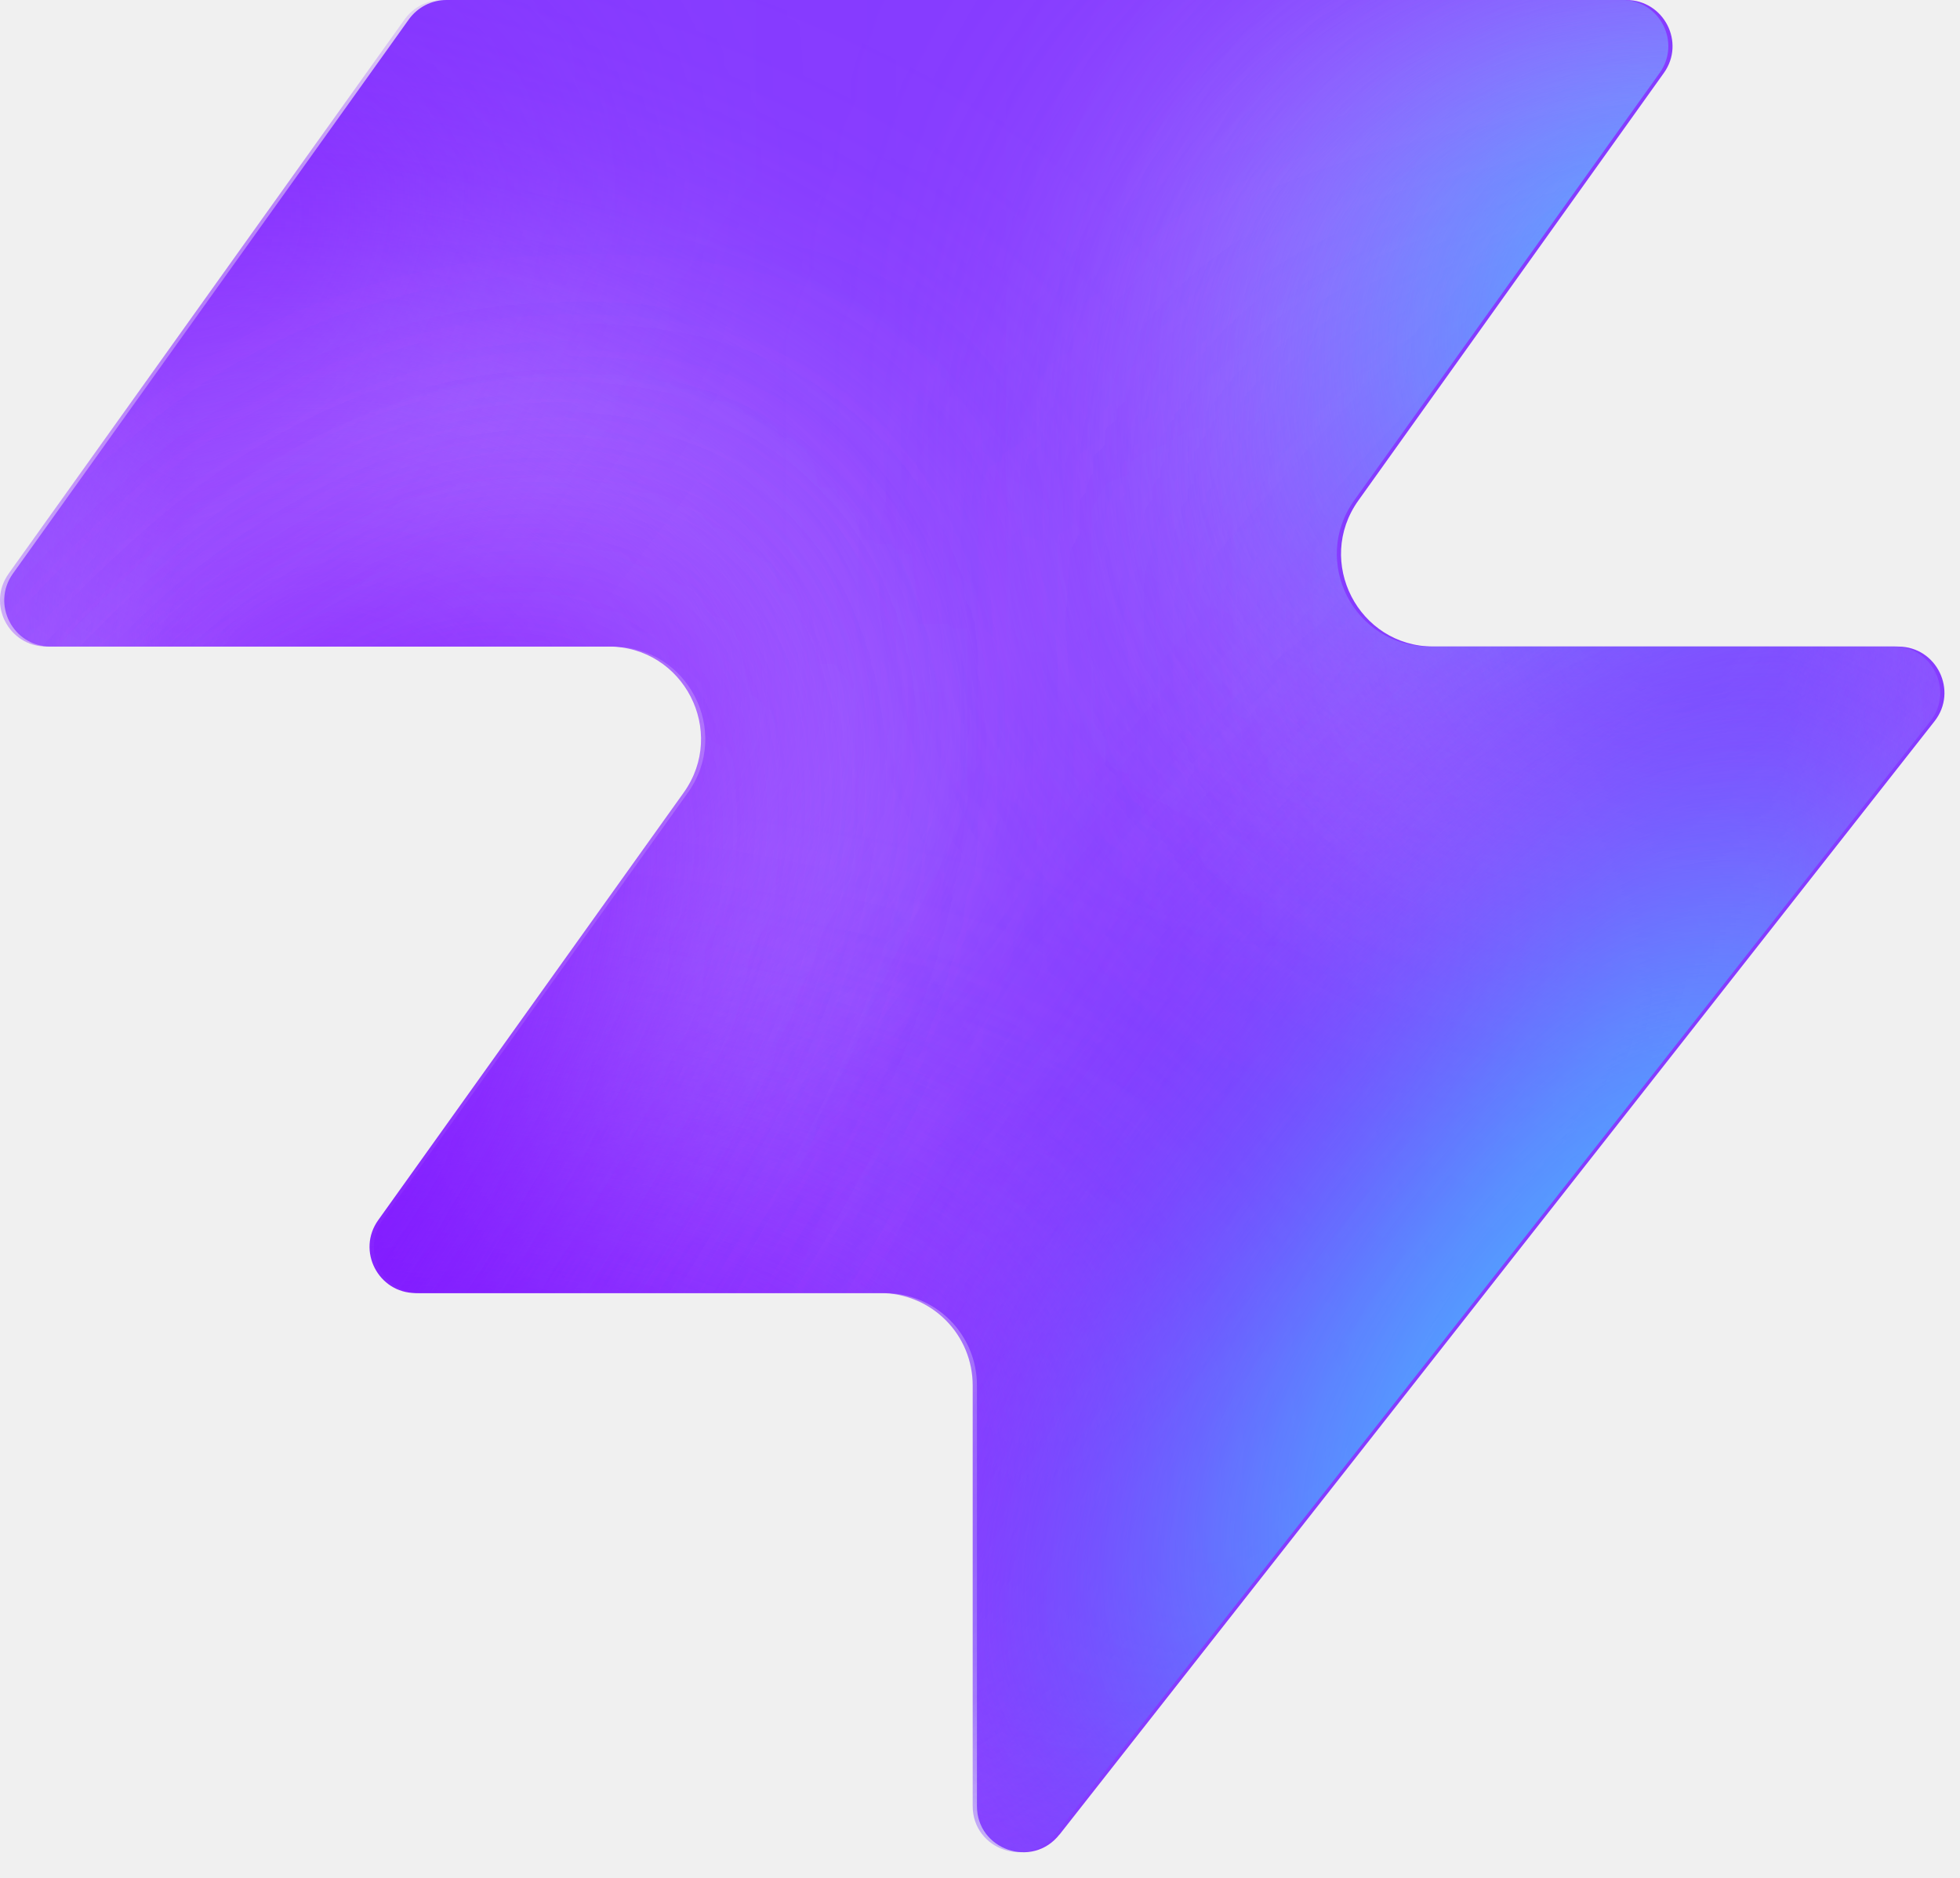
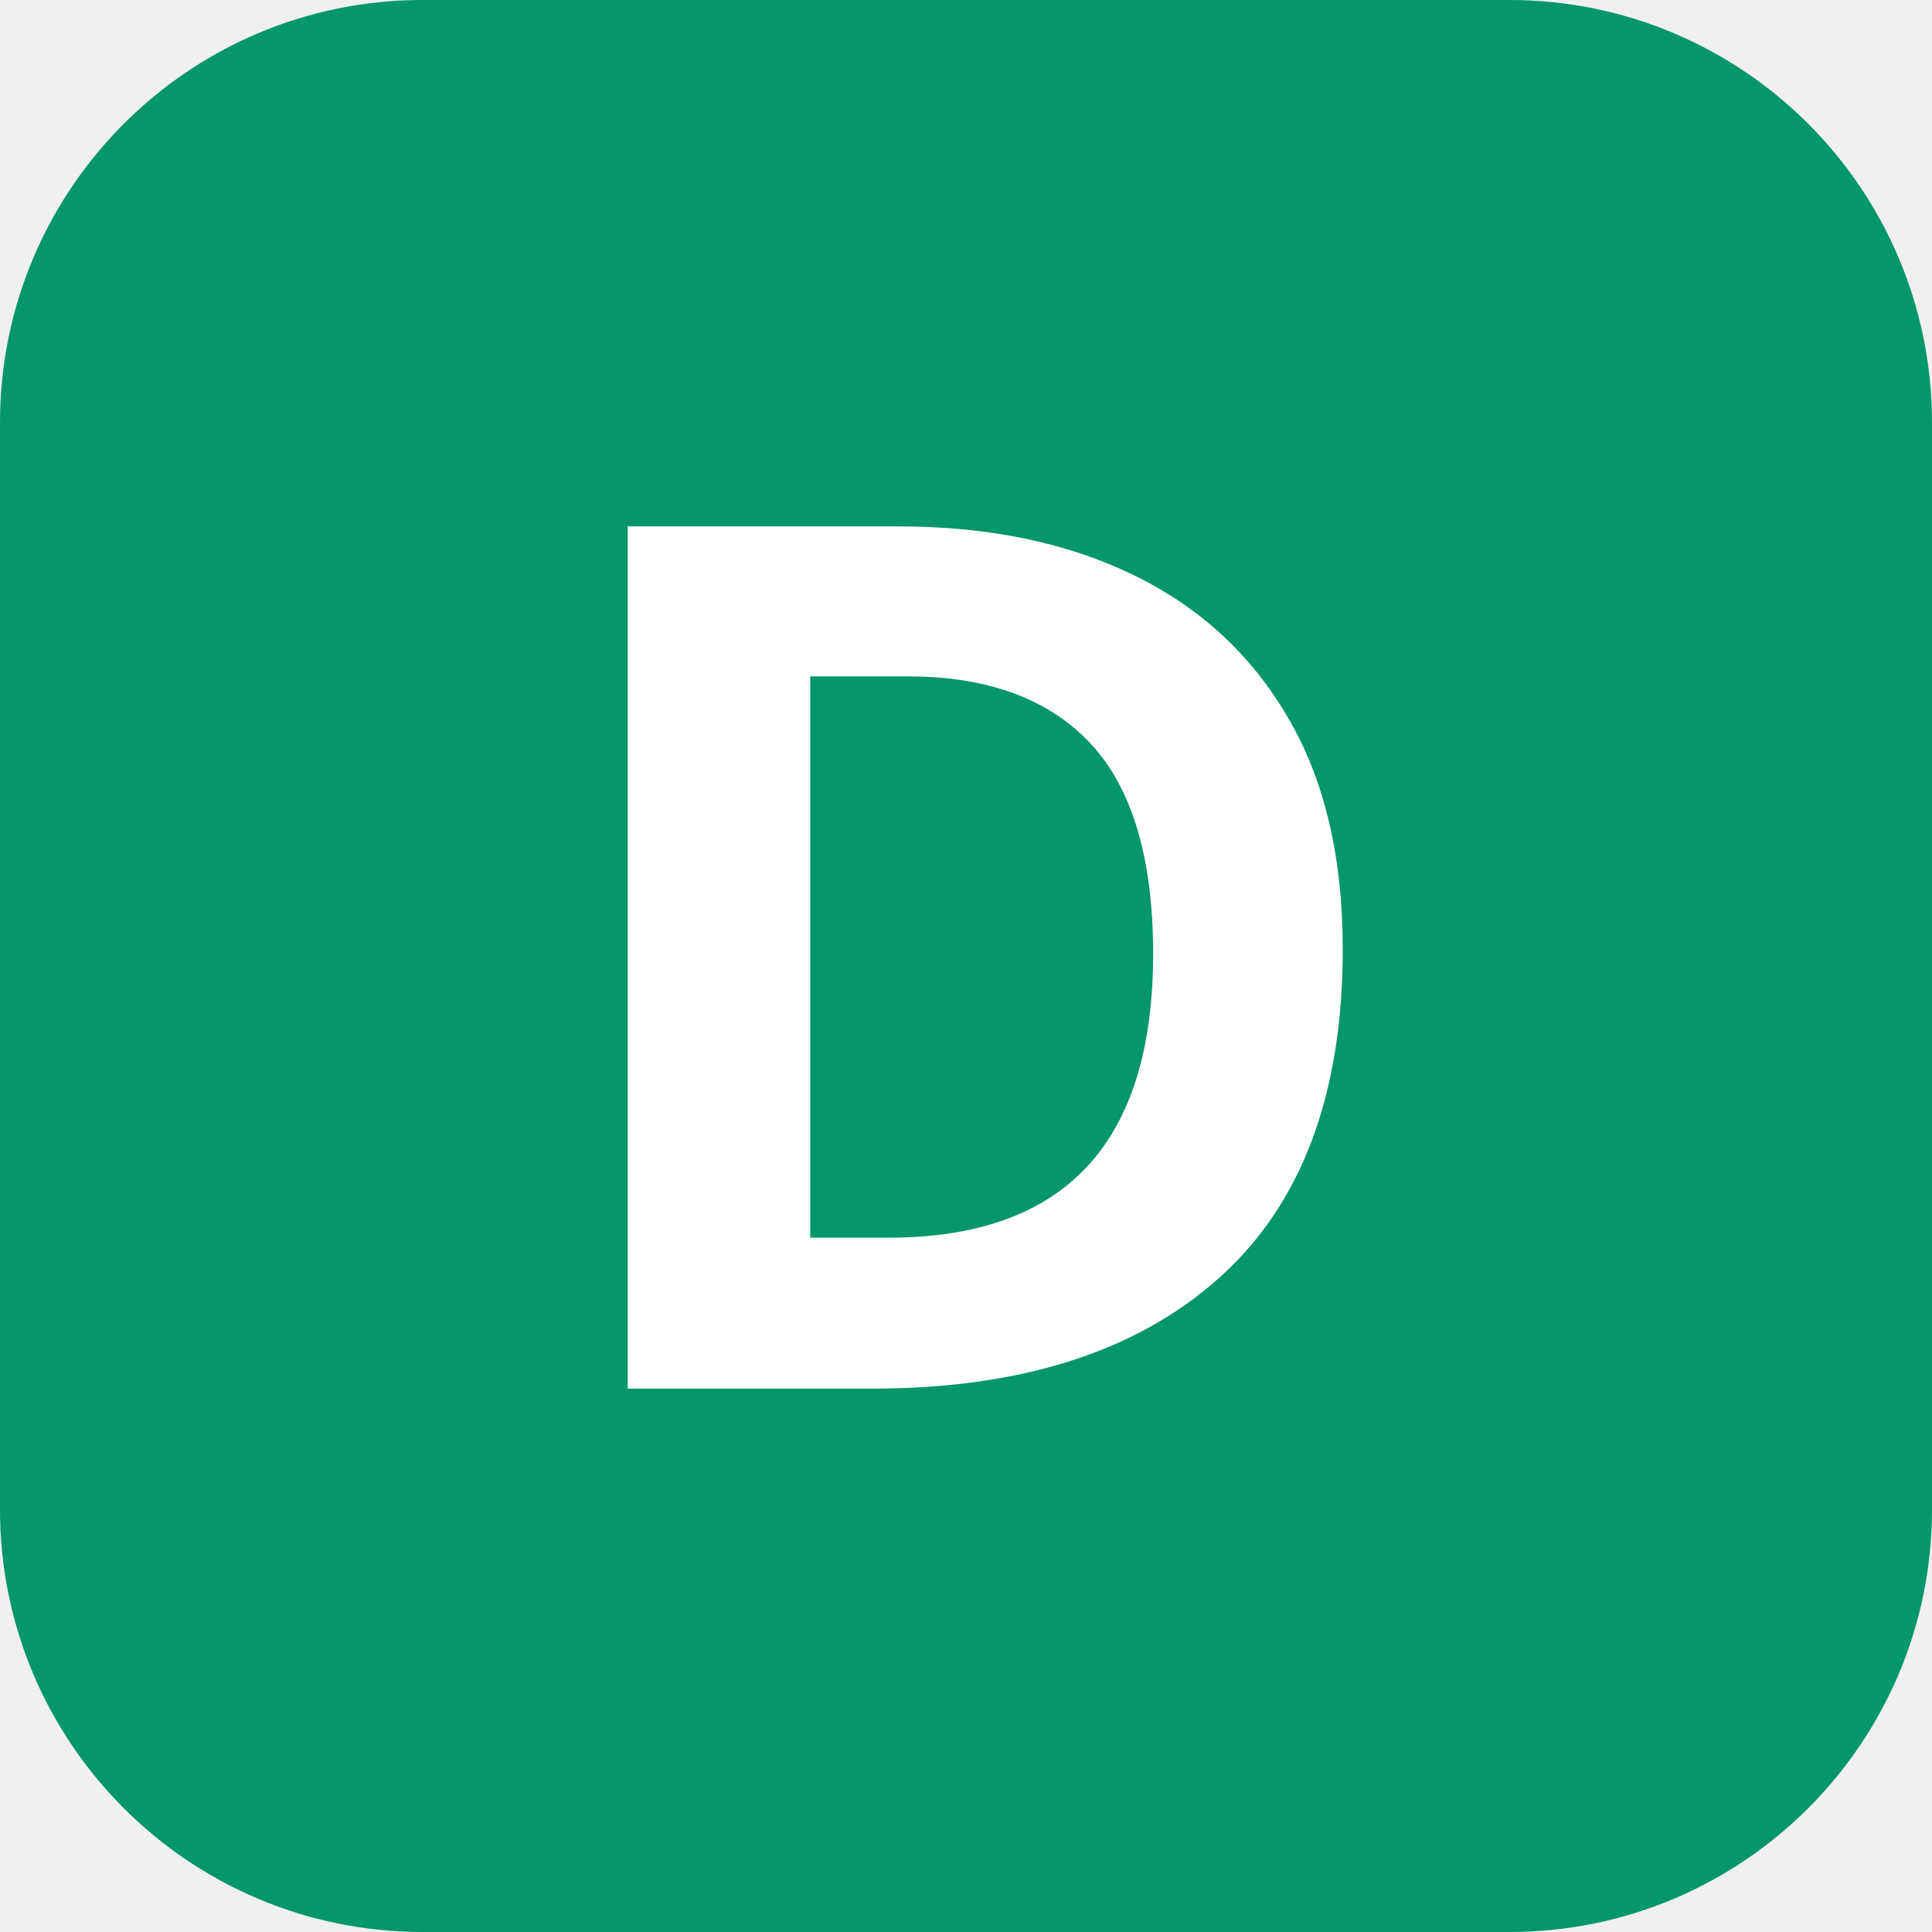
- <svg xmlns="http://www.w3.org/2000/svg" width="48" height="46" fill="none" viewBox="0 0 48 46">
-   <path fill="#863bff" d="M25.946 44.938c-.664.845-2.021.375-2.021-.698V33.937a2.26 2.26 0 0 0-2.262-2.262H10.287c-.92 0-1.456-1.04-.92-1.788l7.48-10.471c1.07-1.497 0-3.578-1.842-3.578H1.237c-.92 0-1.456-1.04-.92-1.788L10.013.474c.214-.297.556-.474.92-.474h28.894c.92 0 1.456 1.04.92 1.788l-7.48 10.471c-1.07 1.498 0 3.579 1.842 3.579h11.377c.943 0 1.473 1.088.89 1.83L25.947 44.94z" style="fill:#863bff;fill:color(display-p3 .525 .23 1);fill-opacity:1" />
-   <mask id="a" width="48" height="46" x="0" y="0" maskUnits="userSpaceOnUse" style="mask-type:alpha">
-     <path fill="#000" d="M25.842 44.938c-.664.844-2.021.375-2.021-.698V33.937a2.26 2.26 0 0 0-2.262-2.262H10.183c-.92 0-1.456-1.04-.92-1.788l7.48-10.471c1.07-1.498 0-3.579-1.842-3.579H1.133c-.92 0-1.456-1.04-.92-1.787L9.91.473c.214-.297.556-.474.92-.474h28.894c.92 0 1.456 1.04.92 1.788l-7.48 10.471c-1.07 1.498 0 3.578 1.842 3.578h11.377c.943 0 1.473 1.088.89 1.832L25.843 44.94z" style="fill:#000;fill-opacity:1" />
-   </mask>
-   <g mask="url(#a)">
-     <g filter="url(#b)">
-       <ellipse cx="5.508" cy="14.704" fill="#ede6ff" rx="5.508" ry="14.704" style="fill:#ede6ff;fill:color(display-p3 .927 .903 1);fill-opacity:1" transform="matrix(.00324 1 1 -.00324 -4.47 31.516)" />
-     </g>
-     <g filter="url(#c)">
-       <ellipse cx="10.399" cy="29.851" fill="#ede6ff" rx="10.399" ry="29.851" style="fill:#ede6ff;fill:color(display-p3 .927 .903 1);fill-opacity:1" transform="matrix(.00324 1 1 -.00324 -39.328 7.883)" />
-     </g>
-     <g filter="url(#d)">
-       <ellipse cx="5.508" cy="30.487" fill="#7e14ff" rx="5.508" ry="30.487" style="fill:#7e14ff;fill:color(display-p3 .492 .077 1);fill-opacity:1" transform="rotate(89.814 -25.913 -14.639)scale(1 -1)" />
-     </g>
-     <g filter="url(#e)">
-       <ellipse cx="5.508" cy="30.599" fill="#7e14ff" rx="5.508" ry="30.599" style="fill:#7e14ff;fill:color(display-p3 .492 .077 1);fill-opacity:1" transform="rotate(89.814 -32.644 -3.334)scale(1 -1)" />
-     </g>
-     <g filter="url(#f)">
-       <ellipse cx="5.508" cy="30.599" fill="#7e14ff" rx="5.508" ry="30.599" style="fill:#7e14ff;fill:color(display-p3 .492 .077 1);fill-opacity:1" transform="matrix(.00324 1 1 -.00324 -34.34 30.47)" />
-     </g>
-     <g filter="url(#g)">
-       <ellipse cx="14.072" cy="22.078" fill="#ede6ff" rx="14.072" ry="22.078" style="fill:#ede6ff;fill:color(display-p3 .927 .903 1);fill-opacity:1" transform="rotate(93.35 24.506 48.493)scale(-1 1)" />
-     </g>
-     <g filter="url(#h)">
-       <ellipse cx="3.47" cy="21.501" fill="#7e14ff" rx="3.47" ry="21.501" style="fill:#7e14ff;fill:color(display-p3 .492 .077 1);fill-opacity:1" transform="rotate(89.009 28.708 47.59)scale(-1 1)" />
-     </g>
-     <g filter="url(#i)">
-       <ellipse cx="3.47" cy="21.501" fill="#7e14ff" rx="3.47" ry="21.501" style="fill:#7e14ff;fill:color(display-p3 .492 .077 1);fill-opacity:1" transform="rotate(89.009 28.708 47.59)scale(-1 1)" />
-     </g>
-     <g filter="url(#j)">
-       <ellipse cx=".387" cy="8.972" fill="#7e14ff" rx="4.407" ry="29.108" style="fill:#7e14ff;fill:color(display-p3 .492 .077 1);fill-opacity:1" transform="rotate(39.51 .387 8.972)" />
-     </g>
-     <g filter="url(#k)">
-       <ellipse cx="47.523" cy="-6.092" fill="#7e14ff" rx="4.407" ry="29.108" style="fill:#7e14ff;fill:color(display-p3 .492 .077 1);fill-opacity:1" transform="rotate(37.892 47.523 -6.092)" />
-     </g>
-     <g filter="url(#l)">
-       <ellipse cx="41.412" cy="6.333" fill="#47bfff" rx="5.971" ry="9.665" style="fill:#47bfff;fill:color(display-p3 .28 .748 1);fill-opacity:1" transform="rotate(37.892 41.412 6.333)" />
-     </g>
-     <g filter="url(#m)">
-       <ellipse cx="-1.879" cy="38.332" fill="#7e14ff" rx="4.407" ry="29.108" style="fill:#7e14ff;fill:color(display-p3 .492 .077 1);fill-opacity:1" transform="rotate(37.892 -1.88 38.332)" />
-     </g>
-     <g filter="url(#n)">
-       <ellipse cx="-1.879" cy="38.332" fill="#7e14ff" rx="4.407" ry="29.108" style="fill:#7e14ff;fill:color(display-p3 .492 .077 1);fill-opacity:1" transform="rotate(37.892 -1.88 38.332)" />
-     </g>
-     <g filter="url(#o)">
-       <ellipse cx="35.651" cy="29.907" fill="#7e14ff" rx="4.407" ry="29.108" style="fill:#7e14ff;fill:color(display-p3 .492 .077 1);fill-opacity:1" transform="rotate(37.892 35.651 29.907)" />
-     </g>
-     <g filter="url(#p)">
-       <ellipse cx="38.418" cy="32.4" fill="#47bfff" rx="5.971" ry="15.297" style="fill:#47bfff;fill:color(display-p3 .28 .748 1);fill-opacity:1" transform="rotate(37.892 38.418 32.4)" />
-     </g>
-   </g>
-   <defs>
-     <filter id="b" width="60.045" height="41.654" x="-19.77" y="16.149" color-interpolation-filters="sRGB" filterUnits="userSpaceOnUse">
-       <feFlood flood-opacity="0" result="BackgroundImageFix" />
-       <feBlend in="SourceGraphic" in2="BackgroundImageFix" result="shape" />
-       <feGaussianBlur result="effect1_foregroundBlur_2002_17158" stdDeviation="7.659" />
-     </filter>
-     <filter id="c" width="90.34" height="51.437" x="-54.613" y="-7.533" color-interpolation-filters="sRGB" filterUnits="userSpaceOnUse">
-       <feFlood flood-opacity="0" result="BackgroundImageFix" />
-       <feBlend in="SourceGraphic" in2="BackgroundImageFix" result="shape" />
-       <feGaussianBlur result="effect1_foregroundBlur_2002_17158" stdDeviation="7.659" />
-     </filter>
-     <filter id="d" width="79.355" height="29.4" x="-49.64" y="2.03" color-interpolation-filters="sRGB" filterUnits="userSpaceOnUse">
-       <feFlood flood-opacity="0" result="BackgroundImageFix" />
-       <feBlend in="SourceGraphic" in2="BackgroundImageFix" result="shape" />
-       <feGaussianBlur result="effect1_foregroundBlur_2002_17158" stdDeviation="4.596" />
-     </filter>
-     <filter id="e" width="79.579" height="29.4" x="-45.045" y="20.029" color-interpolation-filters="sRGB" filterUnits="userSpaceOnUse">
-       <feFlood flood-opacity="0" result="BackgroundImageFix" />
-       <feBlend in="SourceGraphic" in2="BackgroundImageFix" result="shape" />
-       <feGaussianBlur result="effect1_foregroundBlur_2002_17158" stdDeviation="4.596" />
-     </filter>
-     <filter id="f" width="79.579" height="29.4" x="-43.513" y="21.178" color-interpolation-filters="sRGB" filterUnits="userSpaceOnUse">
-       <feFlood flood-opacity="0" result="BackgroundImageFix" />
-       <feBlend in="SourceGraphic" in2="BackgroundImageFix" result="shape" />
-       <feGaussianBlur result="effect1_foregroundBlur_2002_17158" stdDeviation="4.596" />
-     </filter>
-     <filter id="g" width="74.749" height="58.852" x="15.756" y="-17.901" color-interpolation-filters="sRGB" filterUnits="userSpaceOnUse">
-       <feFlood flood-opacity="0" result="BackgroundImageFix" />
-       <feBlend in="SourceGraphic" in2="BackgroundImageFix" result="shape" />
-       <feGaussianBlur result="effect1_foregroundBlur_2002_17158" stdDeviation="7.659" />
-     </filter>
-     <filter id="h" width="61.377" height="25.362" x="23.548" y="2.284" color-interpolation-filters="sRGB" filterUnits="userSpaceOnUse">
-       <feFlood flood-opacity="0" result="BackgroundImageFix" />
-       <feBlend in="SourceGraphic" in2="BackgroundImageFix" result="shape" />
-       <feGaussianBlur result="effect1_foregroundBlur_2002_17158" stdDeviation="4.596" />
-     </filter>
-     <filter id="i" width="61.377" height="25.362" x="23.548" y="2.284" color-interpolation-filters="sRGB" filterUnits="userSpaceOnUse">
-       <feFlood flood-opacity="0" result="BackgroundImageFix" />
-       <feBlend in="SourceGraphic" in2="BackgroundImageFix" result="shape" />
-       <feGaussianBlur result="effect1_foregroundBlur_2002_17158" stdDeviation="4.596" />
-     </filter>
-     <filter id="j" width="56.045" height="63.649" x="-27.636" y="-22.853" color-interpolation-filters="sRGB" filterUnits="userSpaceOnUse">
-       <feFlood flood-opacity="0" result="BackgroundImageFix" />
-       <feBlend in="SourceGraphic" in2="BackgroundImageFix" result="shape" />
-       <feGaussianBlur result="effect1_foregroundBlur_2002_17158" stdDeviation="4.596" />
-     </filter>
-     <filter id="k" width="54.814" height="64.646" x="20.116" y="-38.415" color-interpolation-filters="sRGB" filterUnits="userSpaceOnUse">
-       <feFlood flood-opacity="0" result="BackgroundImageFix" />
-       <feBlend in="SourceGraphic" in2="BackgroundImageFix" result="shape" />
-       <feGaussianBlur result="effect1_foregroundBlur_2002_17158" stdDeviation="4.596" />
-     </filter>
-     <filter id="l" width="33.541" height="35.313" x="24.641" y="-11.323" color-interpolation-filters="sRGB" filterUnits="userSpaceOnUse">
-       <feFlood flood-opacity="0" result="BackgroundImageFix" />
-       <feBlend in="SourceGraphic" in2="BackgroundImageFix" result="shape" />
-       <feGaussianBlur result="effect1_foregroundBlur_2002_17158" stdDeviation="4.596" />
-     </filter>
-     <filter id="m" width="54.814" height="64.646" x="-29.286" y="6.009" color-interpolation-filters="sRGB" filterUnits="userSpaceOnUse">
-       <feFlood flood-opacity="0" result="BackgroundImageFix" />
-       <feBlend in="SourceGraphic" in2="BackgroundImageFix" result="shape" />
-       <feGaussianBlur result="effect1_foregroundBlur_2002_17158" stdDeviation="4.596" />
-     </filter>
-     <filter id="n" width="54.814" height="64.646" x="-29.286" y="6.009" color-interpolation-filters="sRGB" filterUnits="userSpaceOnUse">
-       <feFlood flood-opacity="0" result="BackgroundImageFix" />
-       <feBlend in="SourceGraphic" in2="BackgroundImageFix" result="shape" />
-       <feGaussianBlur result="effect1_foregroundBlur_2002_17158" stdDeviation="4.596" />
-     </filter>
-     <filter id="o" width="54.814" height="64.646" x="8.244" y="-2.416" color-interpolation-filters="sRGB" filterUnits="userSpaceOnUse">
-       <feFlood flood-opacity="0" result="BackgroundImageFix" />
-       <feBlend in="SourceGraphic" in2="BackgroundImageFix" result="shape" />
-       <feGaussianBlur result="effect1_foregroundBlur_2002_17158" stdDeviation="4.596" />
-     </filter>
-     <filter id="p" width="39.409" height="43.623" x="18.713" y="10.588" color-interpolation-filters="sRGB" filterUnits="userSpaceOnUse">
-       <feFlood flood-opacity="0" result="BackgroundImageFix" />
-       <feBlend in="SourceGraphic" in2="BackgroundImageFix" result="shape" />
-       <feGaussianBlur result="effect1_foregroundBlur_2002_17158" stdDeviation="4.596" />
-     </filter>
-   </defs>
+ <svg xmlns="http://www.w3.org/2000/svg" viewBox="0 0 64 64">
+   <rect width="64" height="64" rx="14" fill="#059669" />
+   <text x="32" y="46" text-anchor="middle" font-size="40" font-family="system-ui" font-weight="700" fill="white">D</text>
</svg>
